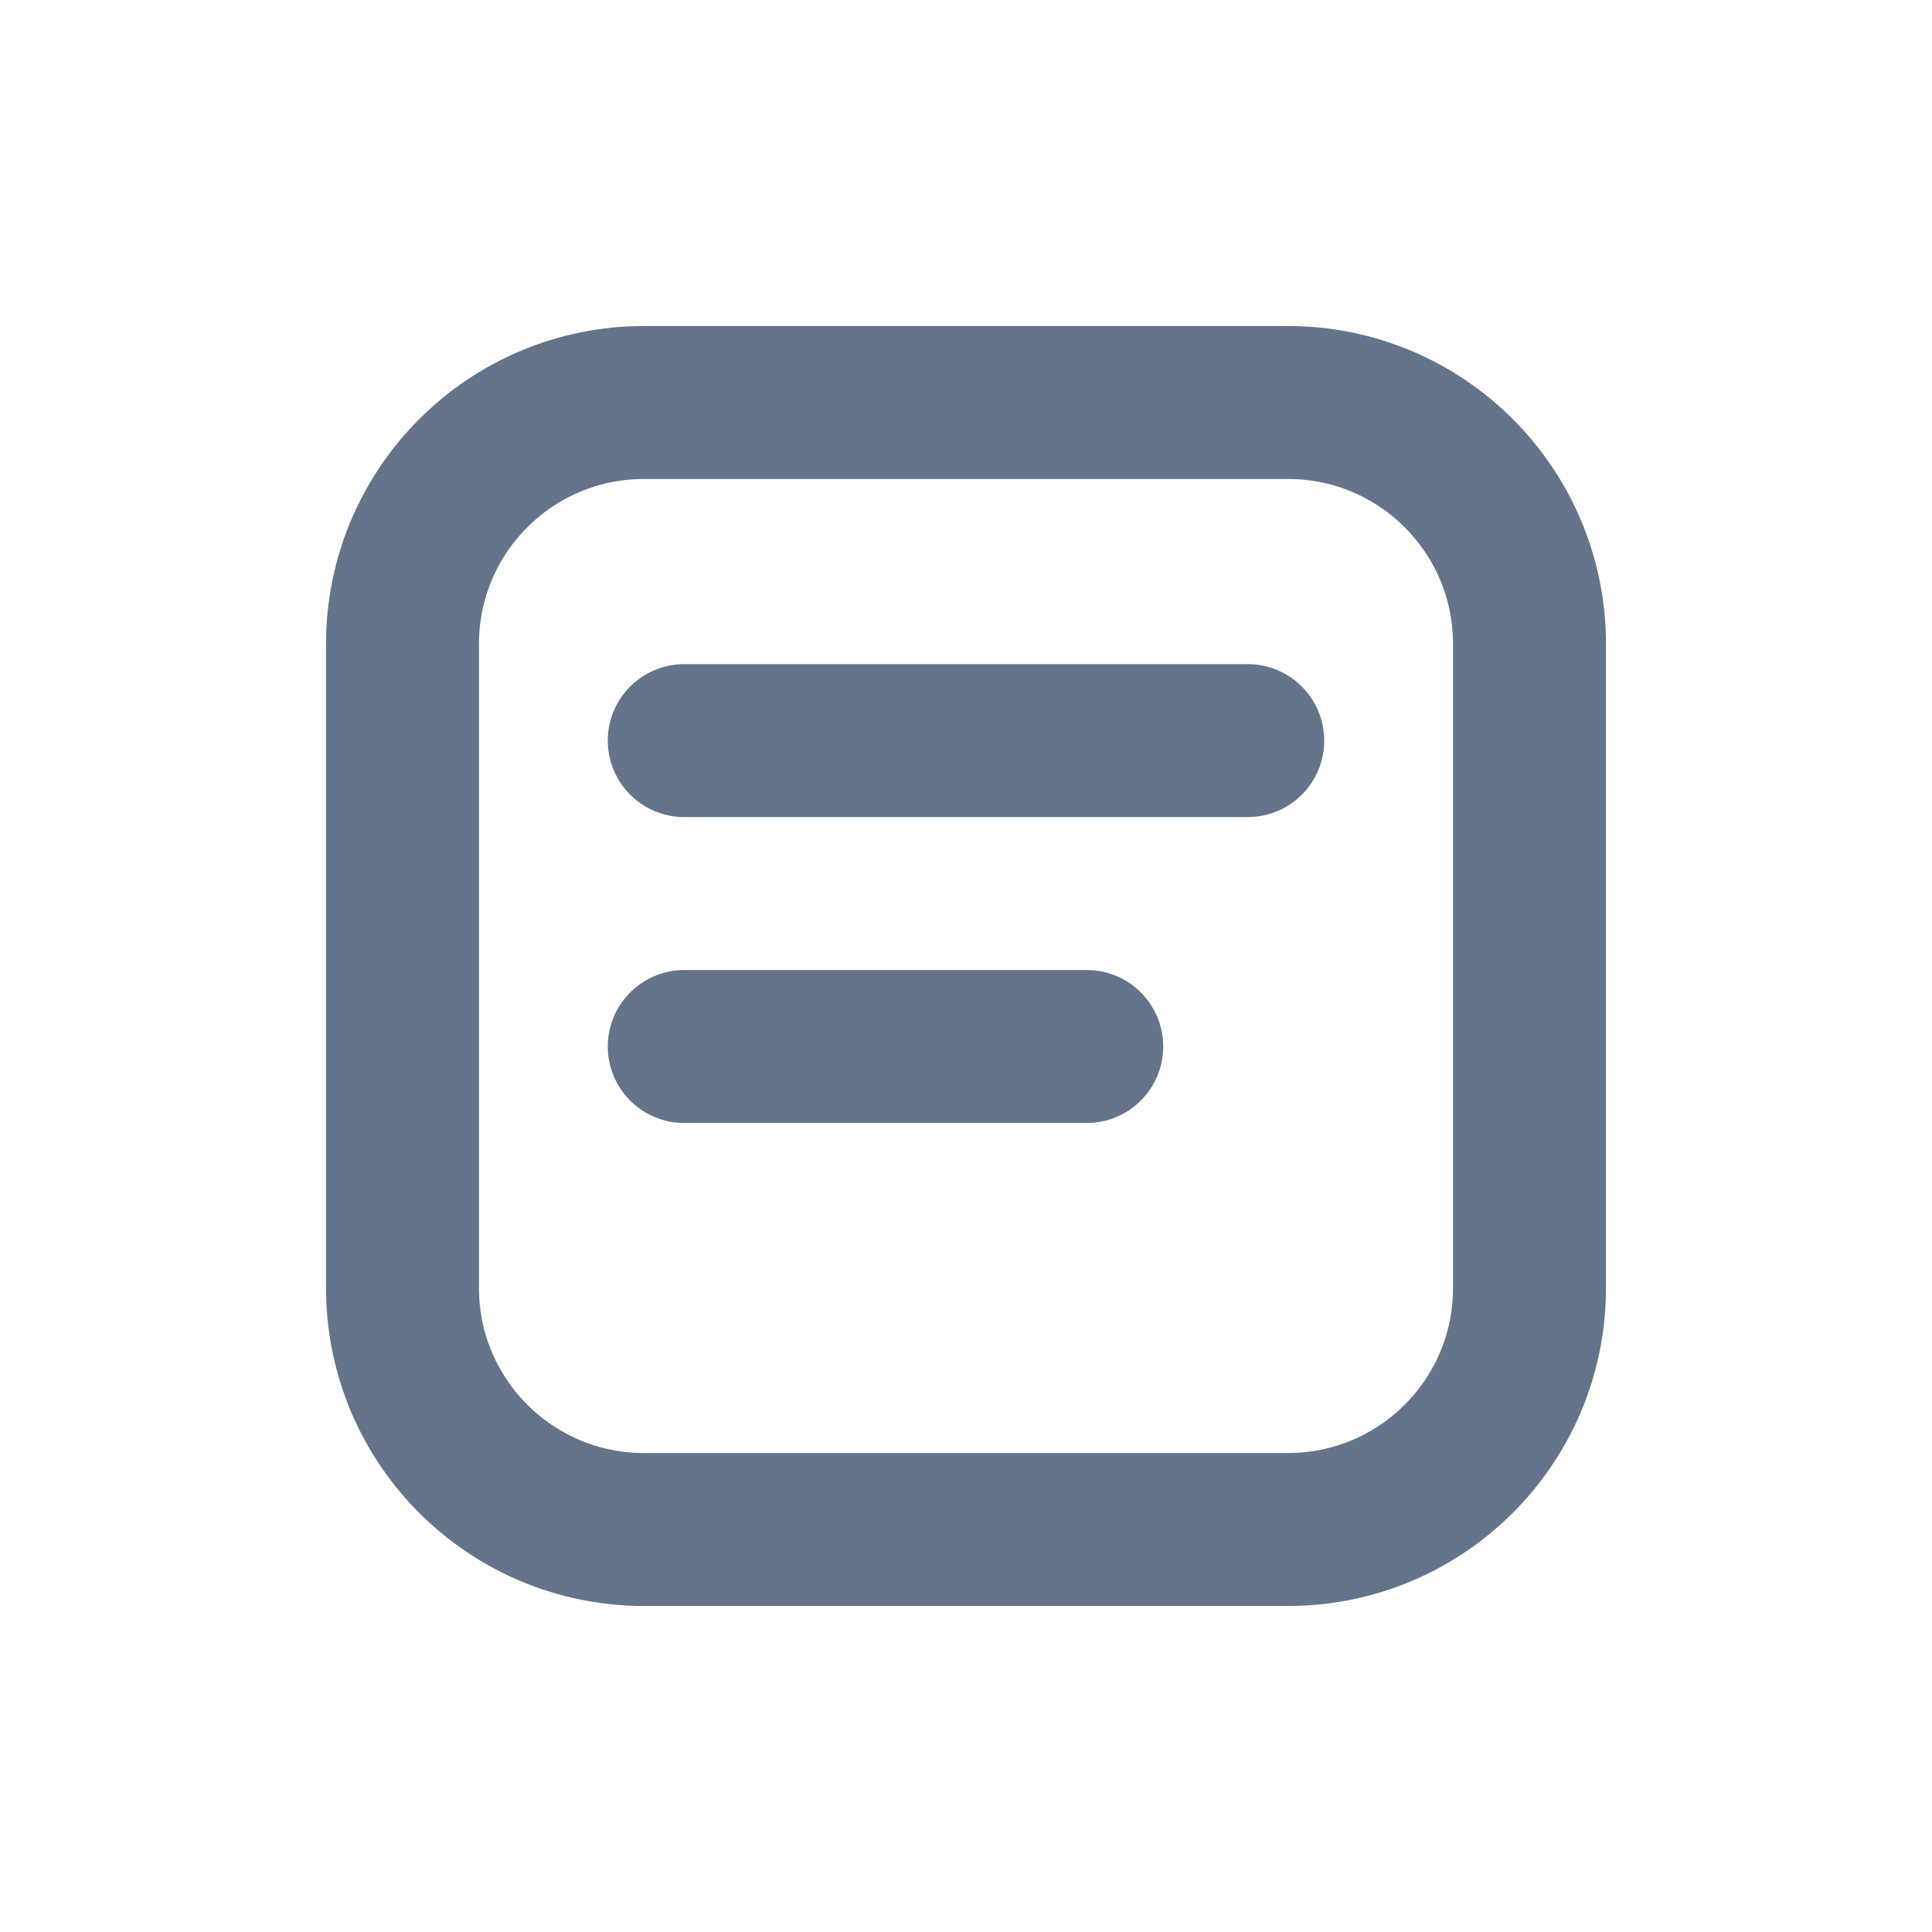
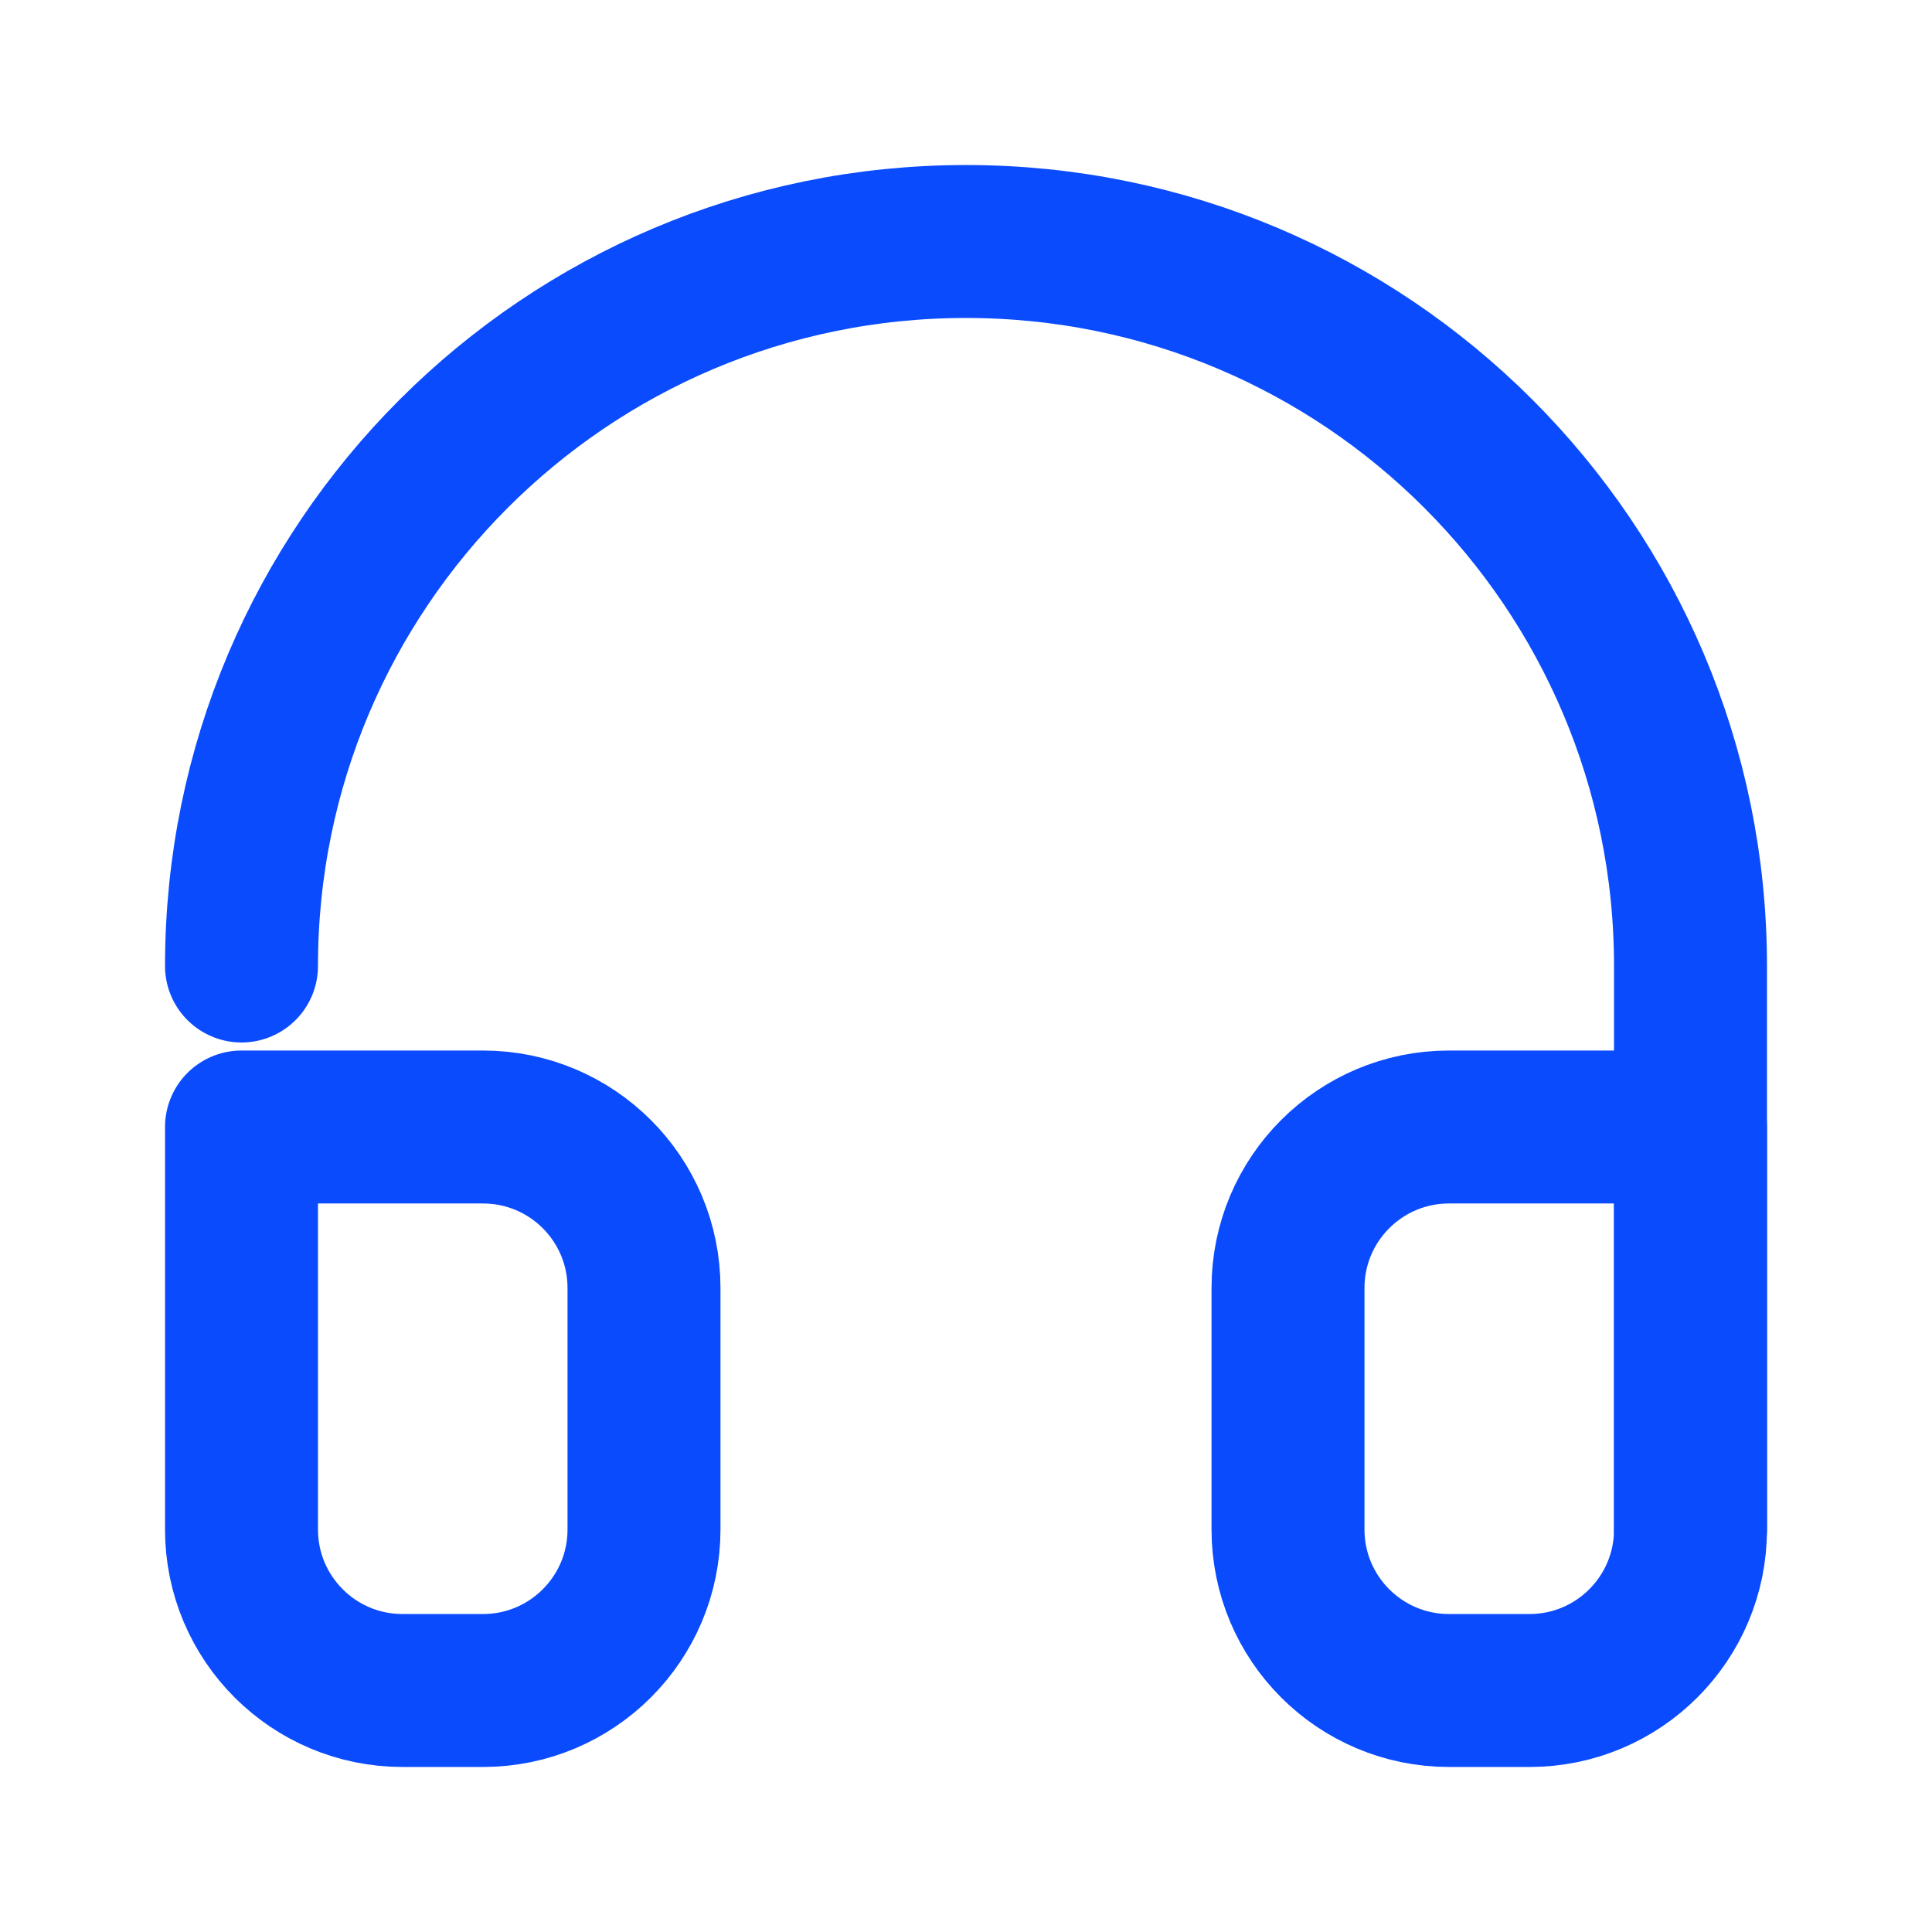
- <svg xmlns="http://www.w3.org/2000/svg" width="24" height="24" viewBox="0 0 24 24" fill="none" stroke="#64748B" stroke-width="1.9" stroke-linecap="round" stroke-linejoin="round">
-   <rect x="5" y="5" width="14" height="14" rx="3" />
-   <path d="M8.5 9.2h7M8.5 13h5" />
+ <svg xmlns="http://www.w3.org/2000/svg" width="24" height="24" viewBox="0 0 24 24" fill="none" stroke="#0A4BFE" stroke-width="1.9" stroke-linecap="round" stroke-linejoin="round">
+   <path d="M3 12a9 9 0 0 1 18 0v7" />
+   <path d="M21 19a2 2 0 0 1-2 2h-1a2 2 0 0 1-2-2v-3a2 2 0 0 1 2-2h3z" />
+   <path d="M3 19a2 2 0 0 0 2 2h1a2 2 0 0 0 2-2v-3a2 2 0 0 0-2-2H3z" />
</svg>
